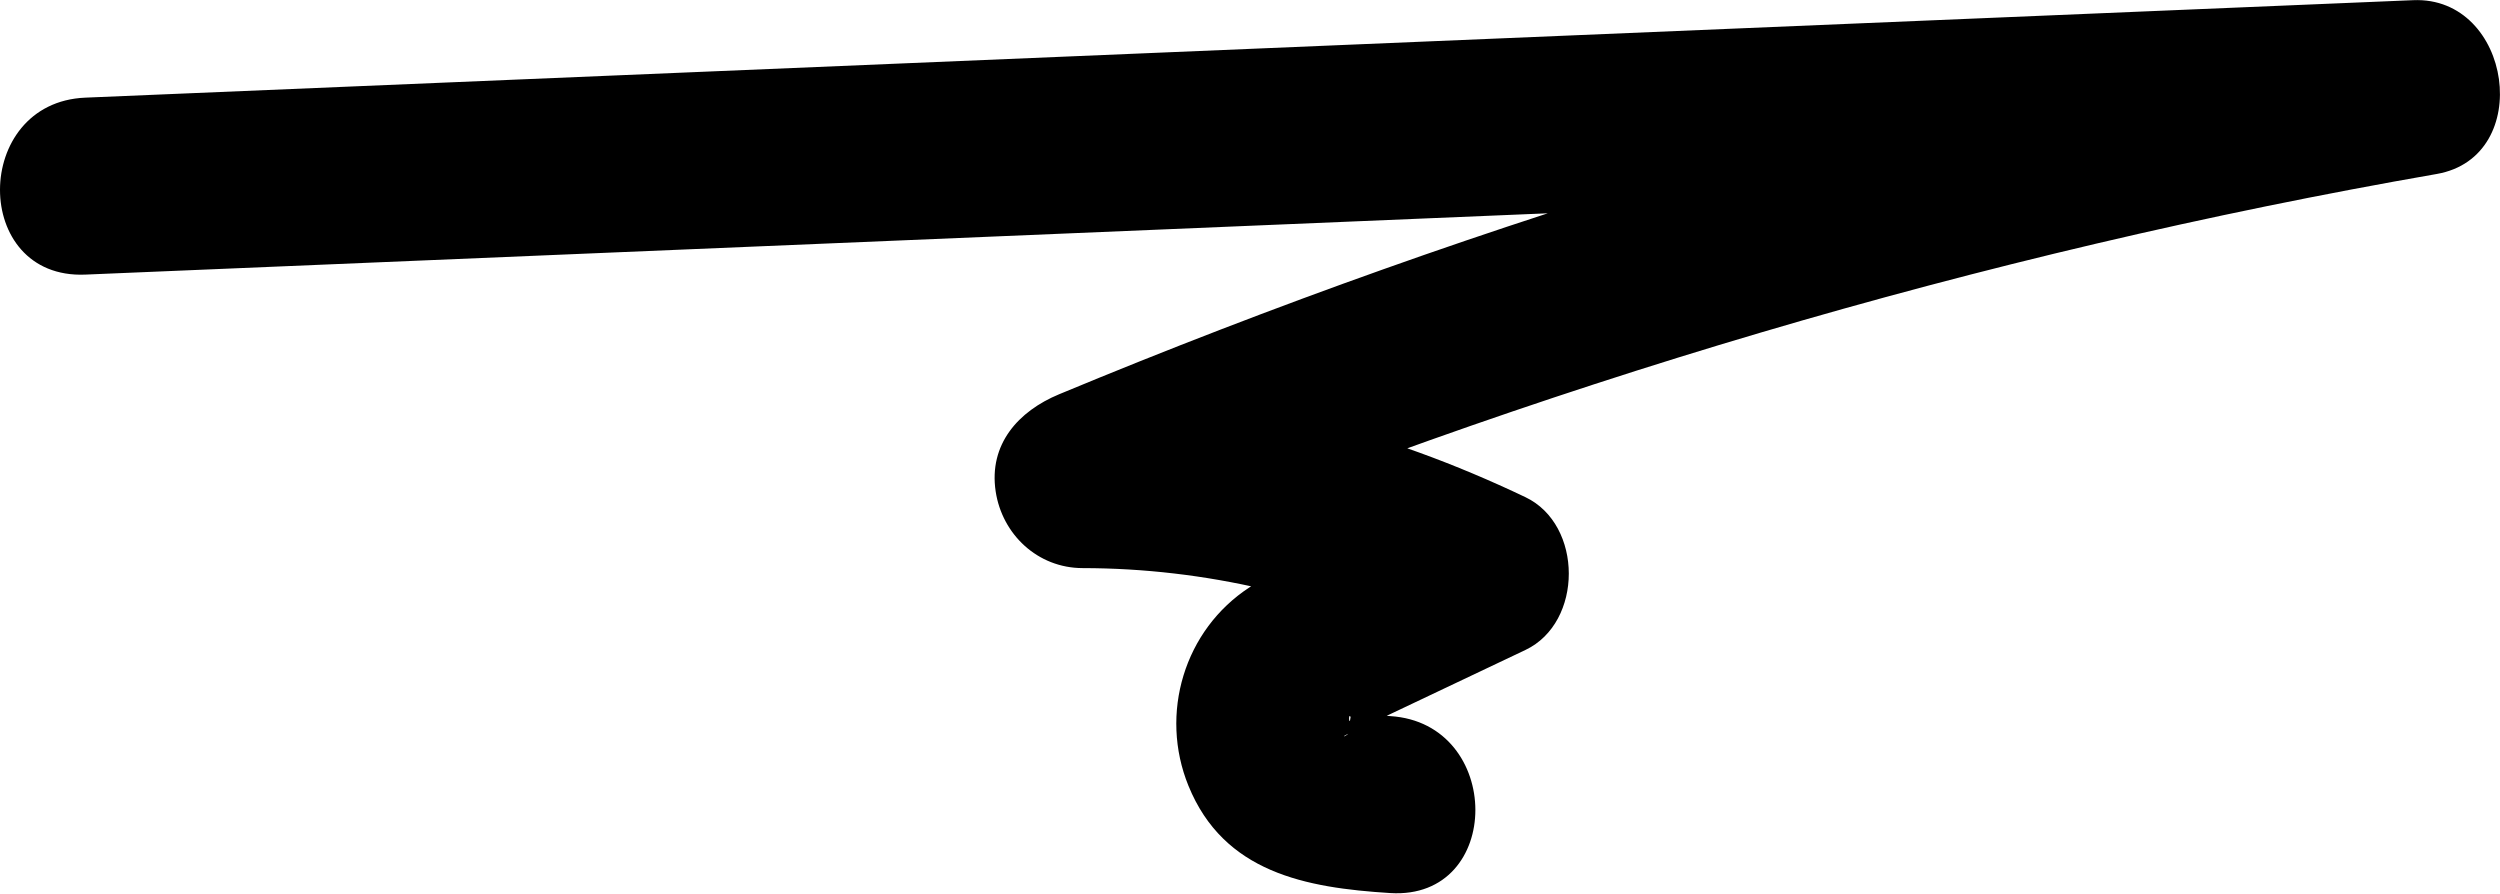
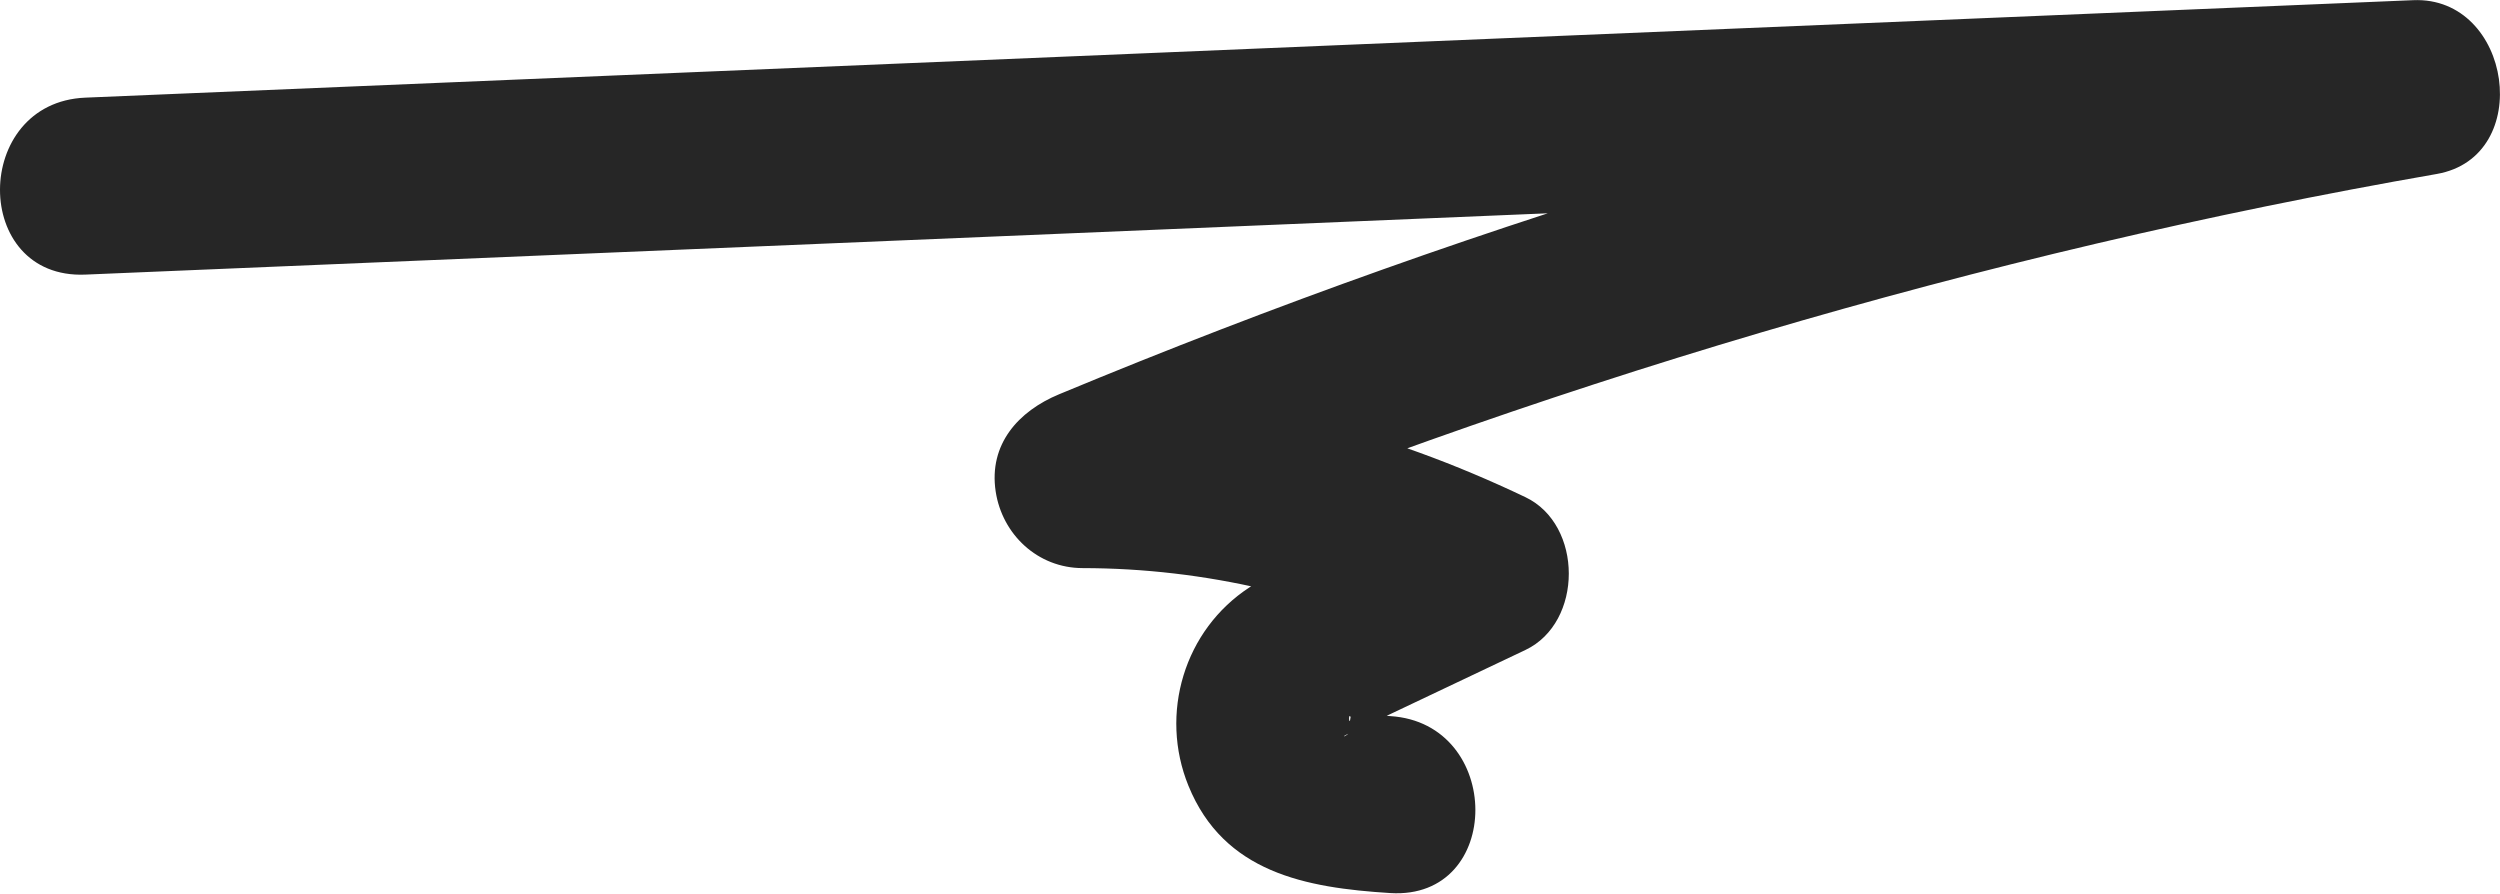
<svg xmlns="http://www.w3.org/2000/svg" width="70.639" height="25.239" viewBox="0 0 70.639 25.239" creator="Katerina Limpitsouni">
-   <path d="M2.411,7.759c17.026-.714,34.051-1.427,51.077-2.141l14.7-.616-.665-4.911c-12.911,2.249-25.502,6.021-37.599,11.05-1.15,.478-1.991,1.411-1.791,2.743,.183,1.215,1.186,2.166,2.455,2.168,3.48,.004,6.851,.813,9.991,2.311v-4.317c-1.73,.821-3.659,1.503-5.266,2.545-1.856,1.204-2.56,3.579-1.733,5.611,.999,2.455,3.314,2.883,5.702,3.032,3.213,.2,3.202-4.801,0-5-.427-.027-.866-.106-1.293-.109-.136-.001,.183,.042,.173,.135-.039,.359-.089-.274,.04,.09,.162,.455,.043-.29,.007,.158-.026,.332-.536,.387,.034,.163,.259-.101,.509-.241,.759-.36,1.367-.649,2.733-1.298,4.1-1.946,1.636-.777,1.632-3.539,0-4.317-3.948-1.883-8.123-2.989-12.515-2.993l.665,4.911c12.097-5.029,24.687-8.801,37.599-11.05,2.78-.484,2.129-5.028-.665-4.911C51.162,.716,34.137,1.429,17.111,2.143L2.411,2.759c-3.206,.134-3.223,5.135,0,5h0Z" fill="#000000" origin="undraw" />
+   <path d="M2.411,7.759c17.026-.714,34.051-1.427,51.077-2.141l14.7-.616-.665-4.911c-12.911,2.249-25.502,6.021-37.599,11.05-1.15,.478-1.991,1.411-1.791,2.743,.183,1.215,1.186,2.166,2.455,2.168,3.48,.004,6.851,.813,9.991,2.311v-4.317c-1.73,.821-3.659,1.503-5.266,2.545-1.856,1.204-2.56,3.579-1.733,5.611,.999,2.455,3.314,2.883,5.702,3.032,3.213,.2,3.202-4.801,0-5-.427-.027-.866-.106-1.293-.109-.136-.001,.183,.042,.173,.135-.039,.359-.089-.274,.04,.09,.162,.455,.043-.29,.007,.158-.026,.332-.536,.387,.034,.163,.259-.101,.509-.241,.759-.36,1.367-.649,2.733-1.298,4.1-1.946,1.636-.777,1.632-3.539,0-4.317-3.948-1.883-8.123-2.989-12.515-2.993l.665,4.911c12.097-5.029,24.687-8.801,37.599-11.05,2.78-.484,2.129-5.028-.665-4.911C51.162,.716,34.137,1.429,17.111,2.143L2.411,2.759c-3.206,.134-3.223,5.135,0,5h0Z" fill="#262626" origin="undraw" />
</svg>
